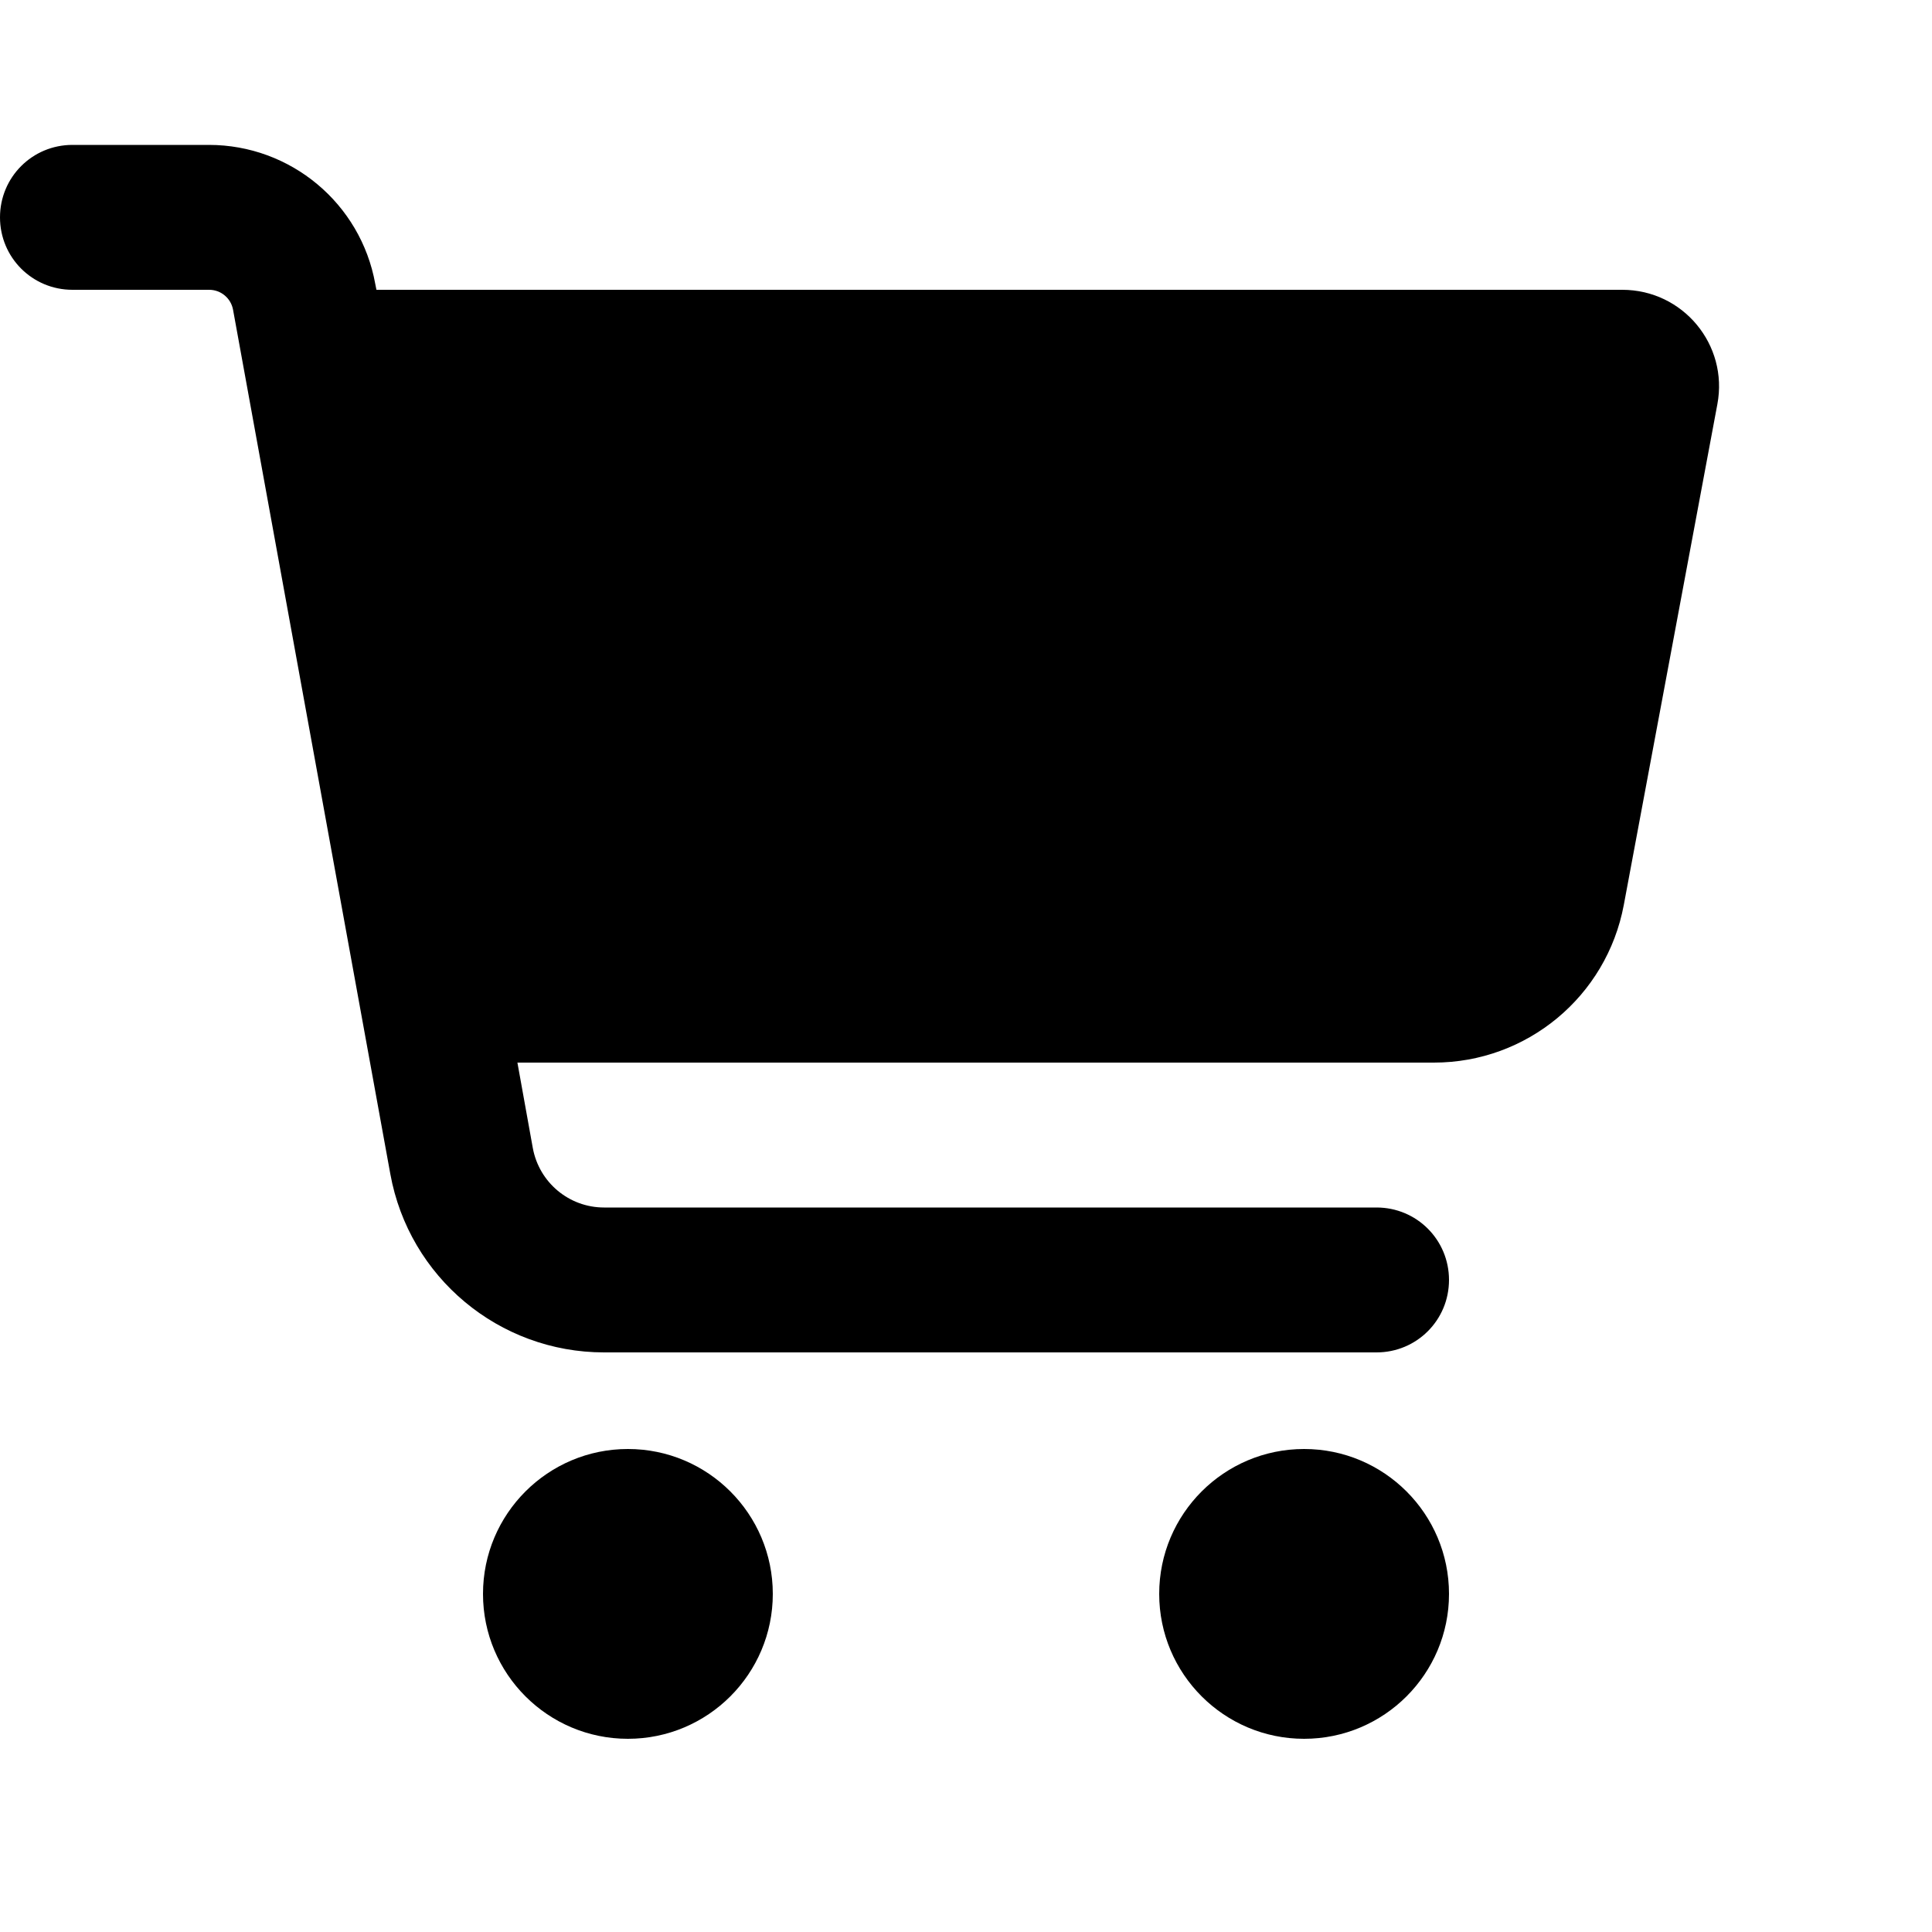
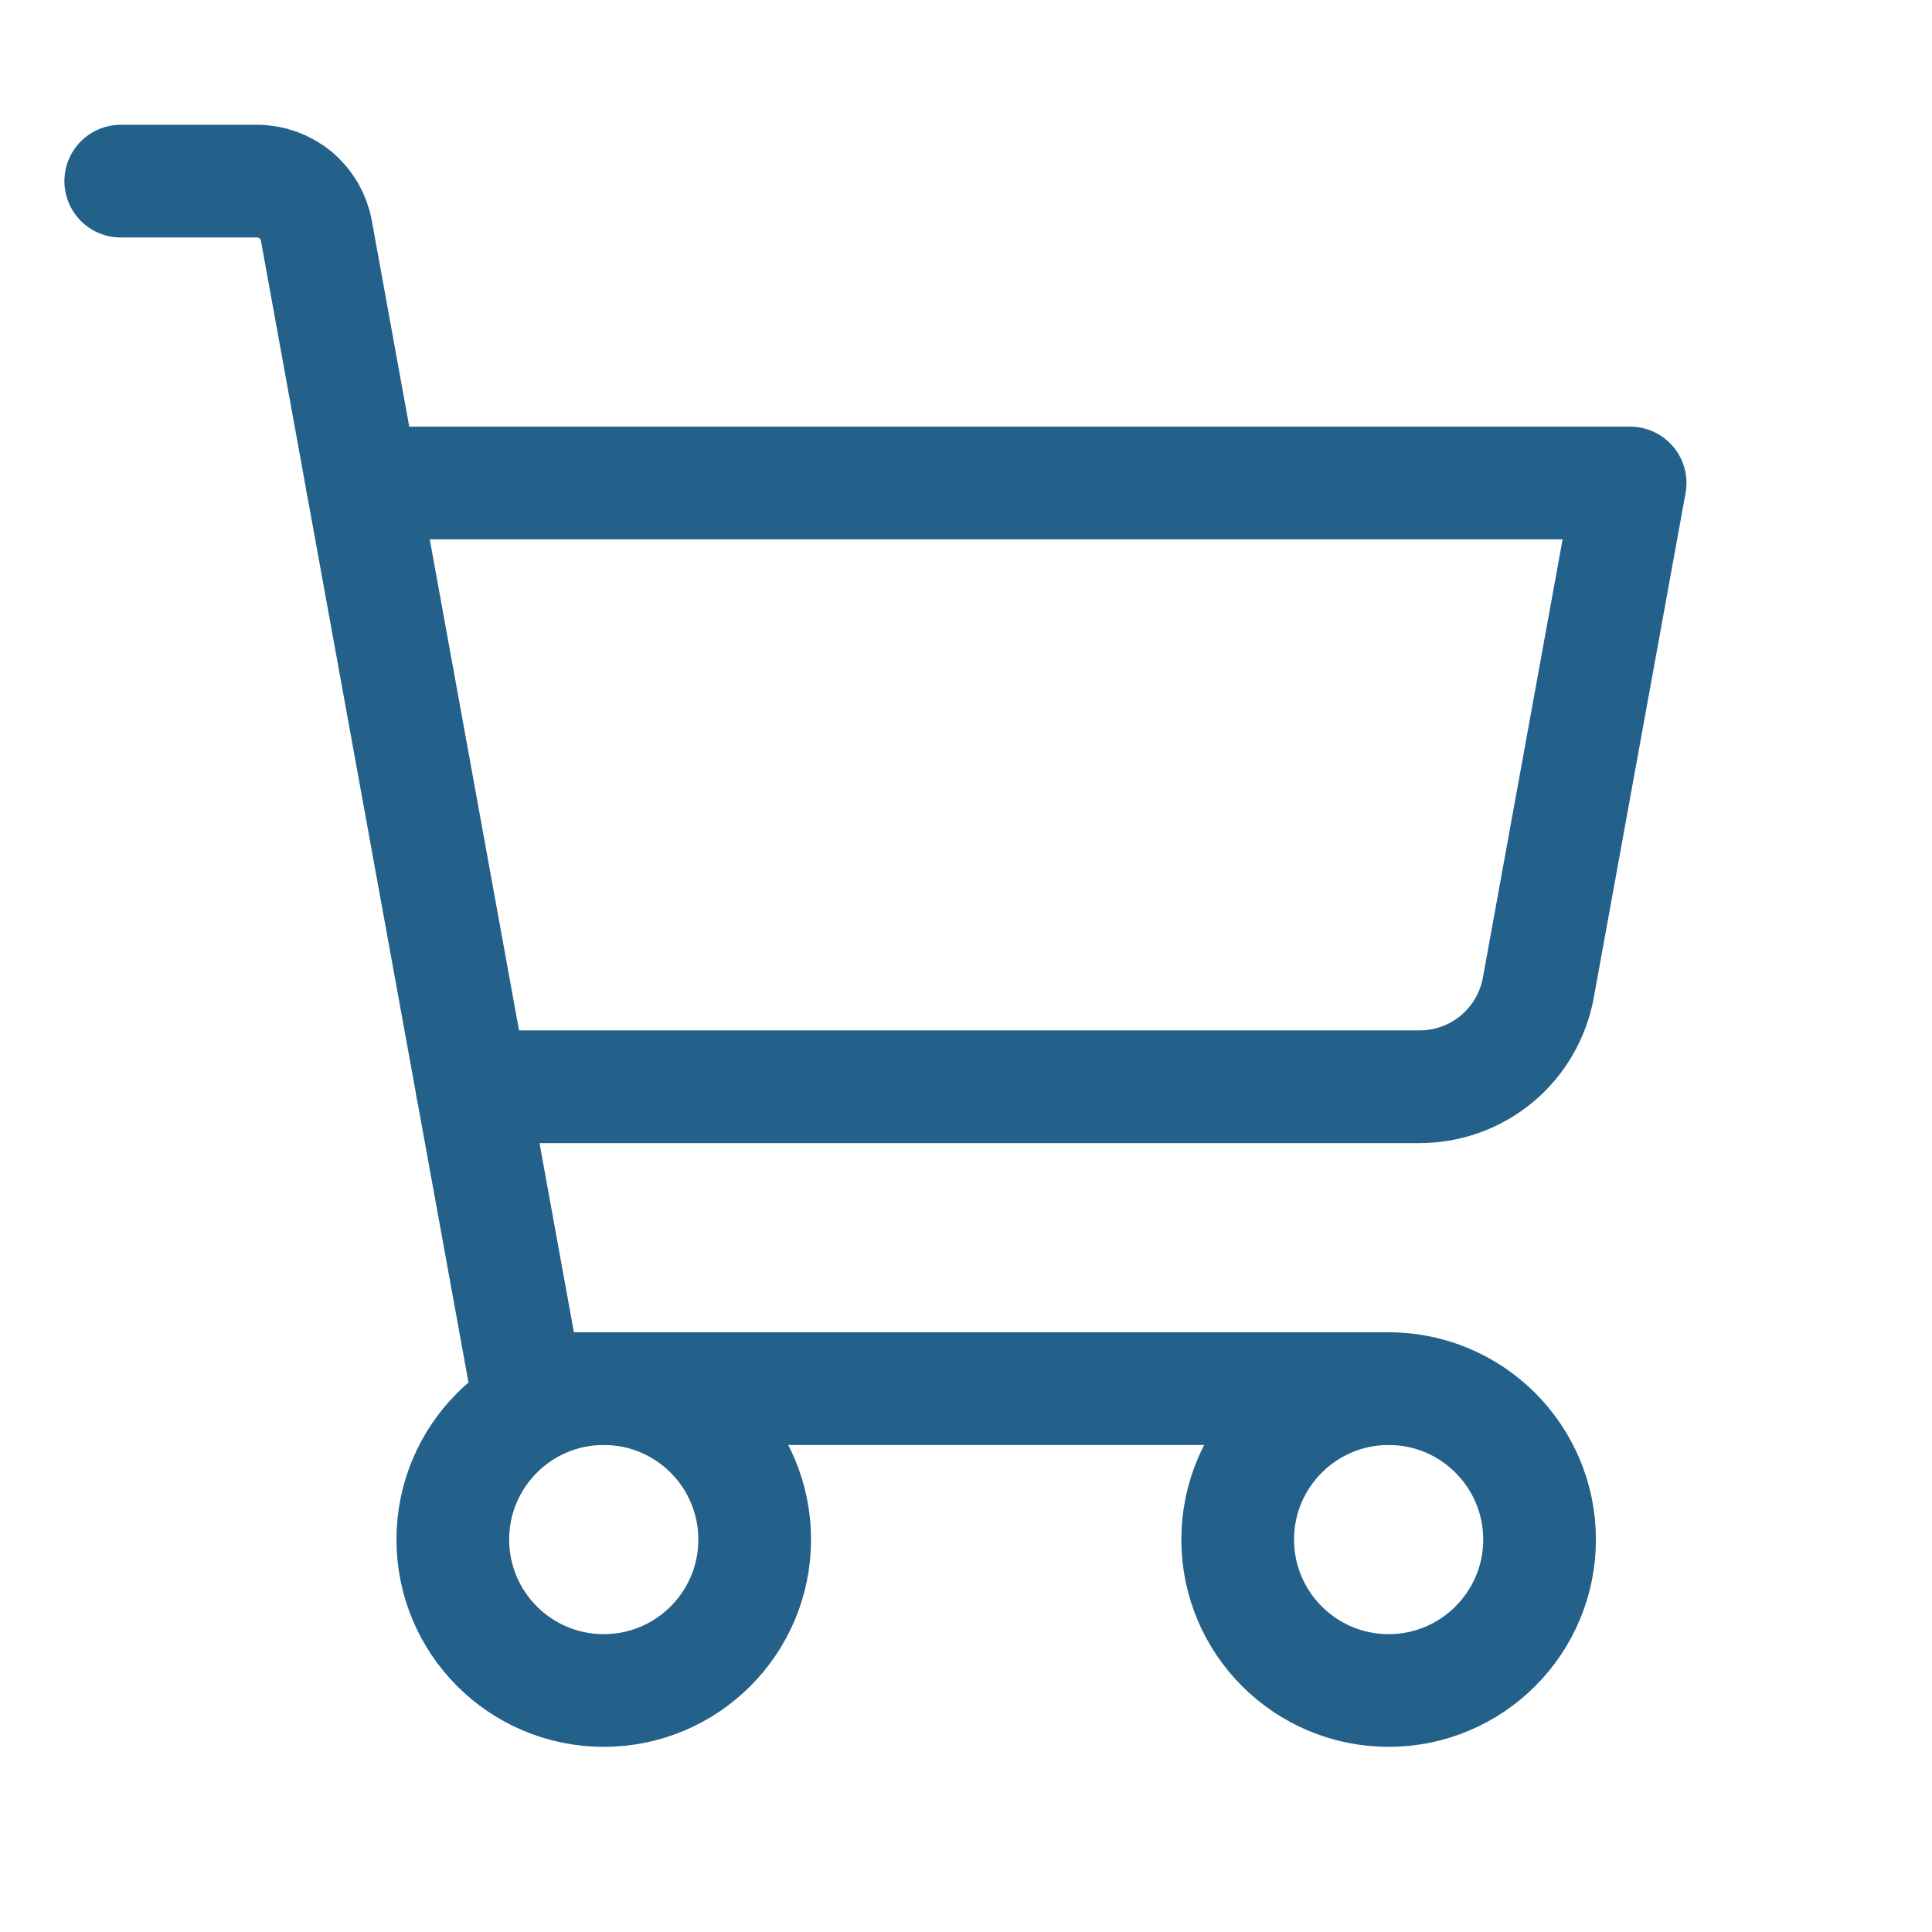
- <svg xmlns="http://www.w3.org/2000/svg" viewBox="0 0 640 640">
-   <path d="M24 48C10.7 48 0 58.7 0 72C0 85.3 10.7 96 24 96L69.3 96C73.2 96 76.5 98.8 77.2 102.6L129.3 388.9C135.5 423.1 165.3 448 200.1 448L456 448C469.3 448 480 437.3 480 424C480 410.7 469.3 400 456 400L200.1 400C188.5 400 178.6 391.7 176.5 380.3L171.4 352L475 352C505.8 352 532.2 330.1 537.9 299.8L568.9 133.9C572.6 114.2 557.5 96 537.4 96L124.7 96L124.3 94C119.5 67.4 96.3 48 69.2 48L24 48zM208 576C234.5 576 256 554.5 256 528C256 501.5 234.5 480 208 480C181.5 480 160 501.5 160 528C160 554.5 181.5 576 208 576zM432 576C458.5 576 480 554.5 480 528C480 501.5 458.5 480 432 480C405.5 480 384 501.5 384 528C384 554.5 405.5 576 432 576z" />
+ <svg xmlns="http://www.w3.org/2000/svg" width="24" height="24" viewBox="0 0 24 24" fill="none">
+   <path d="M17.25 17.25H6.545L3.93 2.866C3.899 2.693 3.808 2.537 3.673 2.424C3.538 2.312 3.368 2.25 3.192 2.25H1.5" stroke="#23618bff" stroke-width="1.4" stroke-linecap="round" stroke-linejoin="round" />
+   <path d="M7.5 21C8.536 21 9.375 20.16 9.375 19.125C9.375 18.09 8.536 17.25 7.5 17.25C6.464 17.25 5.625 18.09 5.625 19.125C5.625 20.16 6.464 21 7.5 21Z" stroke="#23618bff" stroke-width="1.4" stroke-linecap="round" stroke-linejoin="round" />
+   <path d="M17.25 21C18.285 21 19.125 20.16 19.125 19.125C19.125 18.09 18.285 17.25 17.25 17.25C16.215 17.25 15.375 18.09 15.375 19.125C15.375 20.16 16.215 21 17.25 21Z" stroke="#23618bff" stroke-width="1.4" stroke-linecap="round" stroke-linejoin="round" />
+   <path d="M5.864 13.5H17.634C17.986 13.5 18.326 13.377 18.596 13.152C18.865 12.927 19.047 12.614 19.11 12.268L20.25 6H4.5" stroke="#23618bff" stroke-width="1.4" stroke-linecap="round" stroke-linejoin="round" />
</svg>
